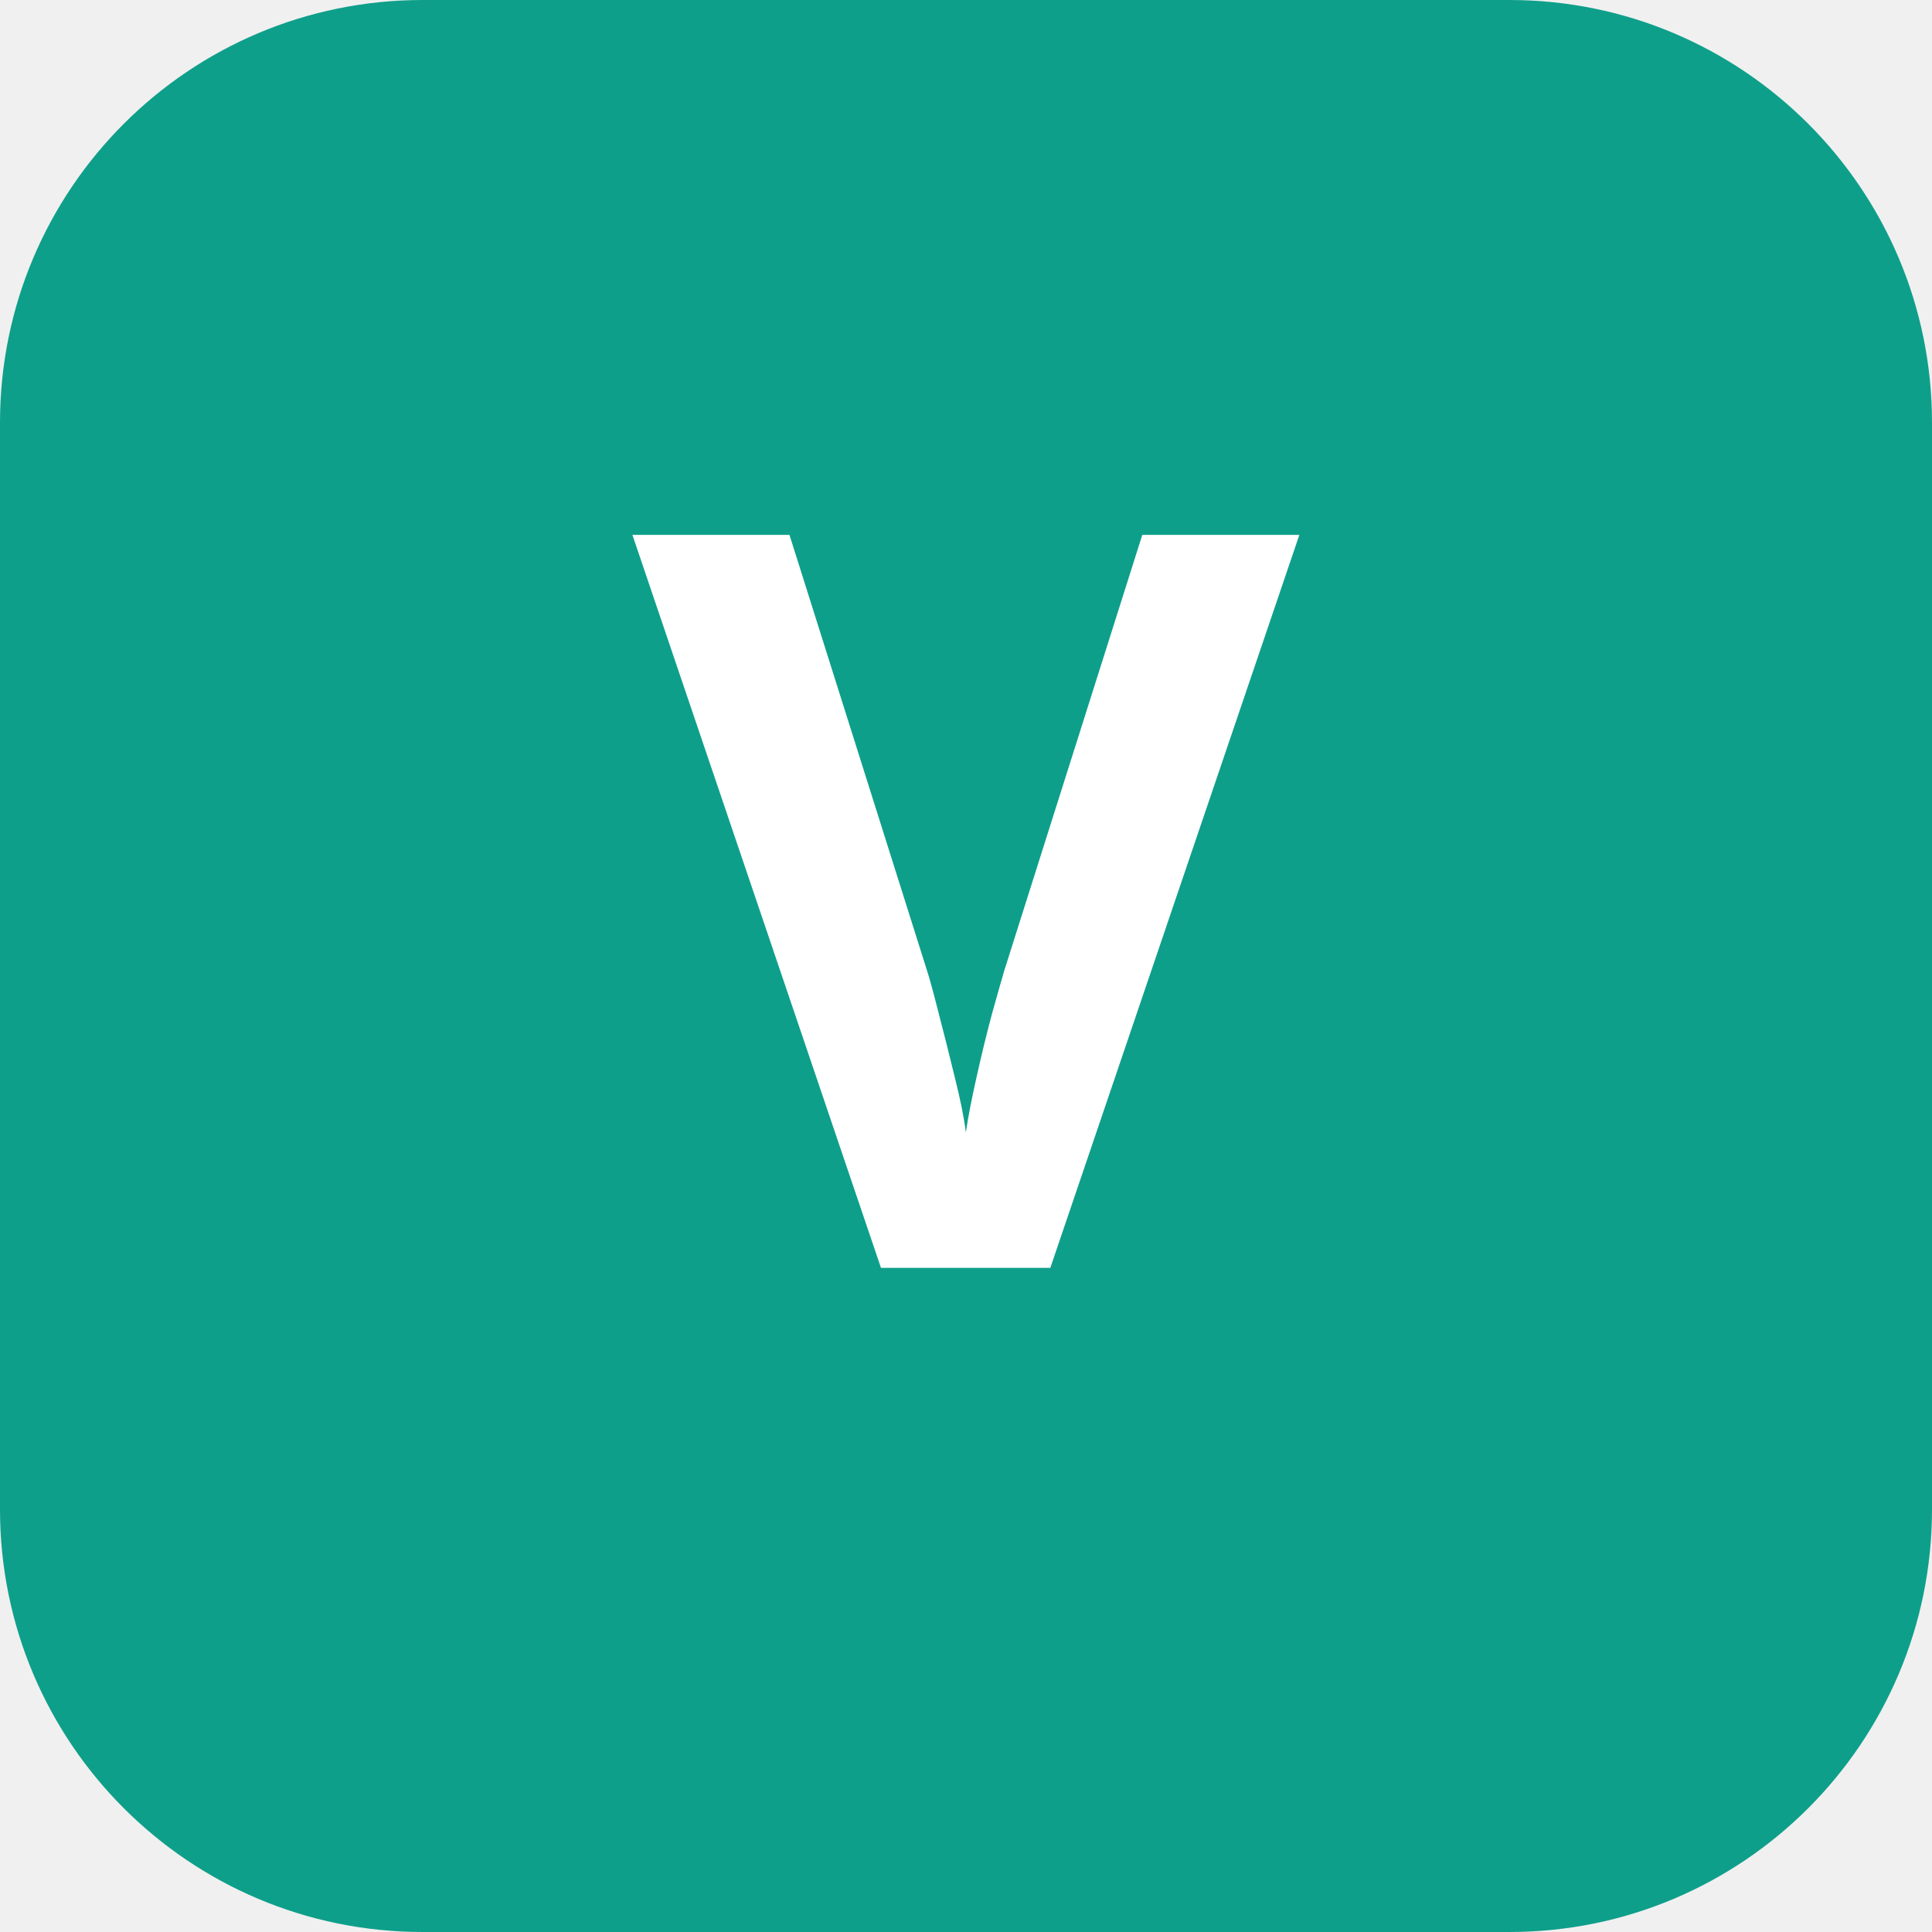
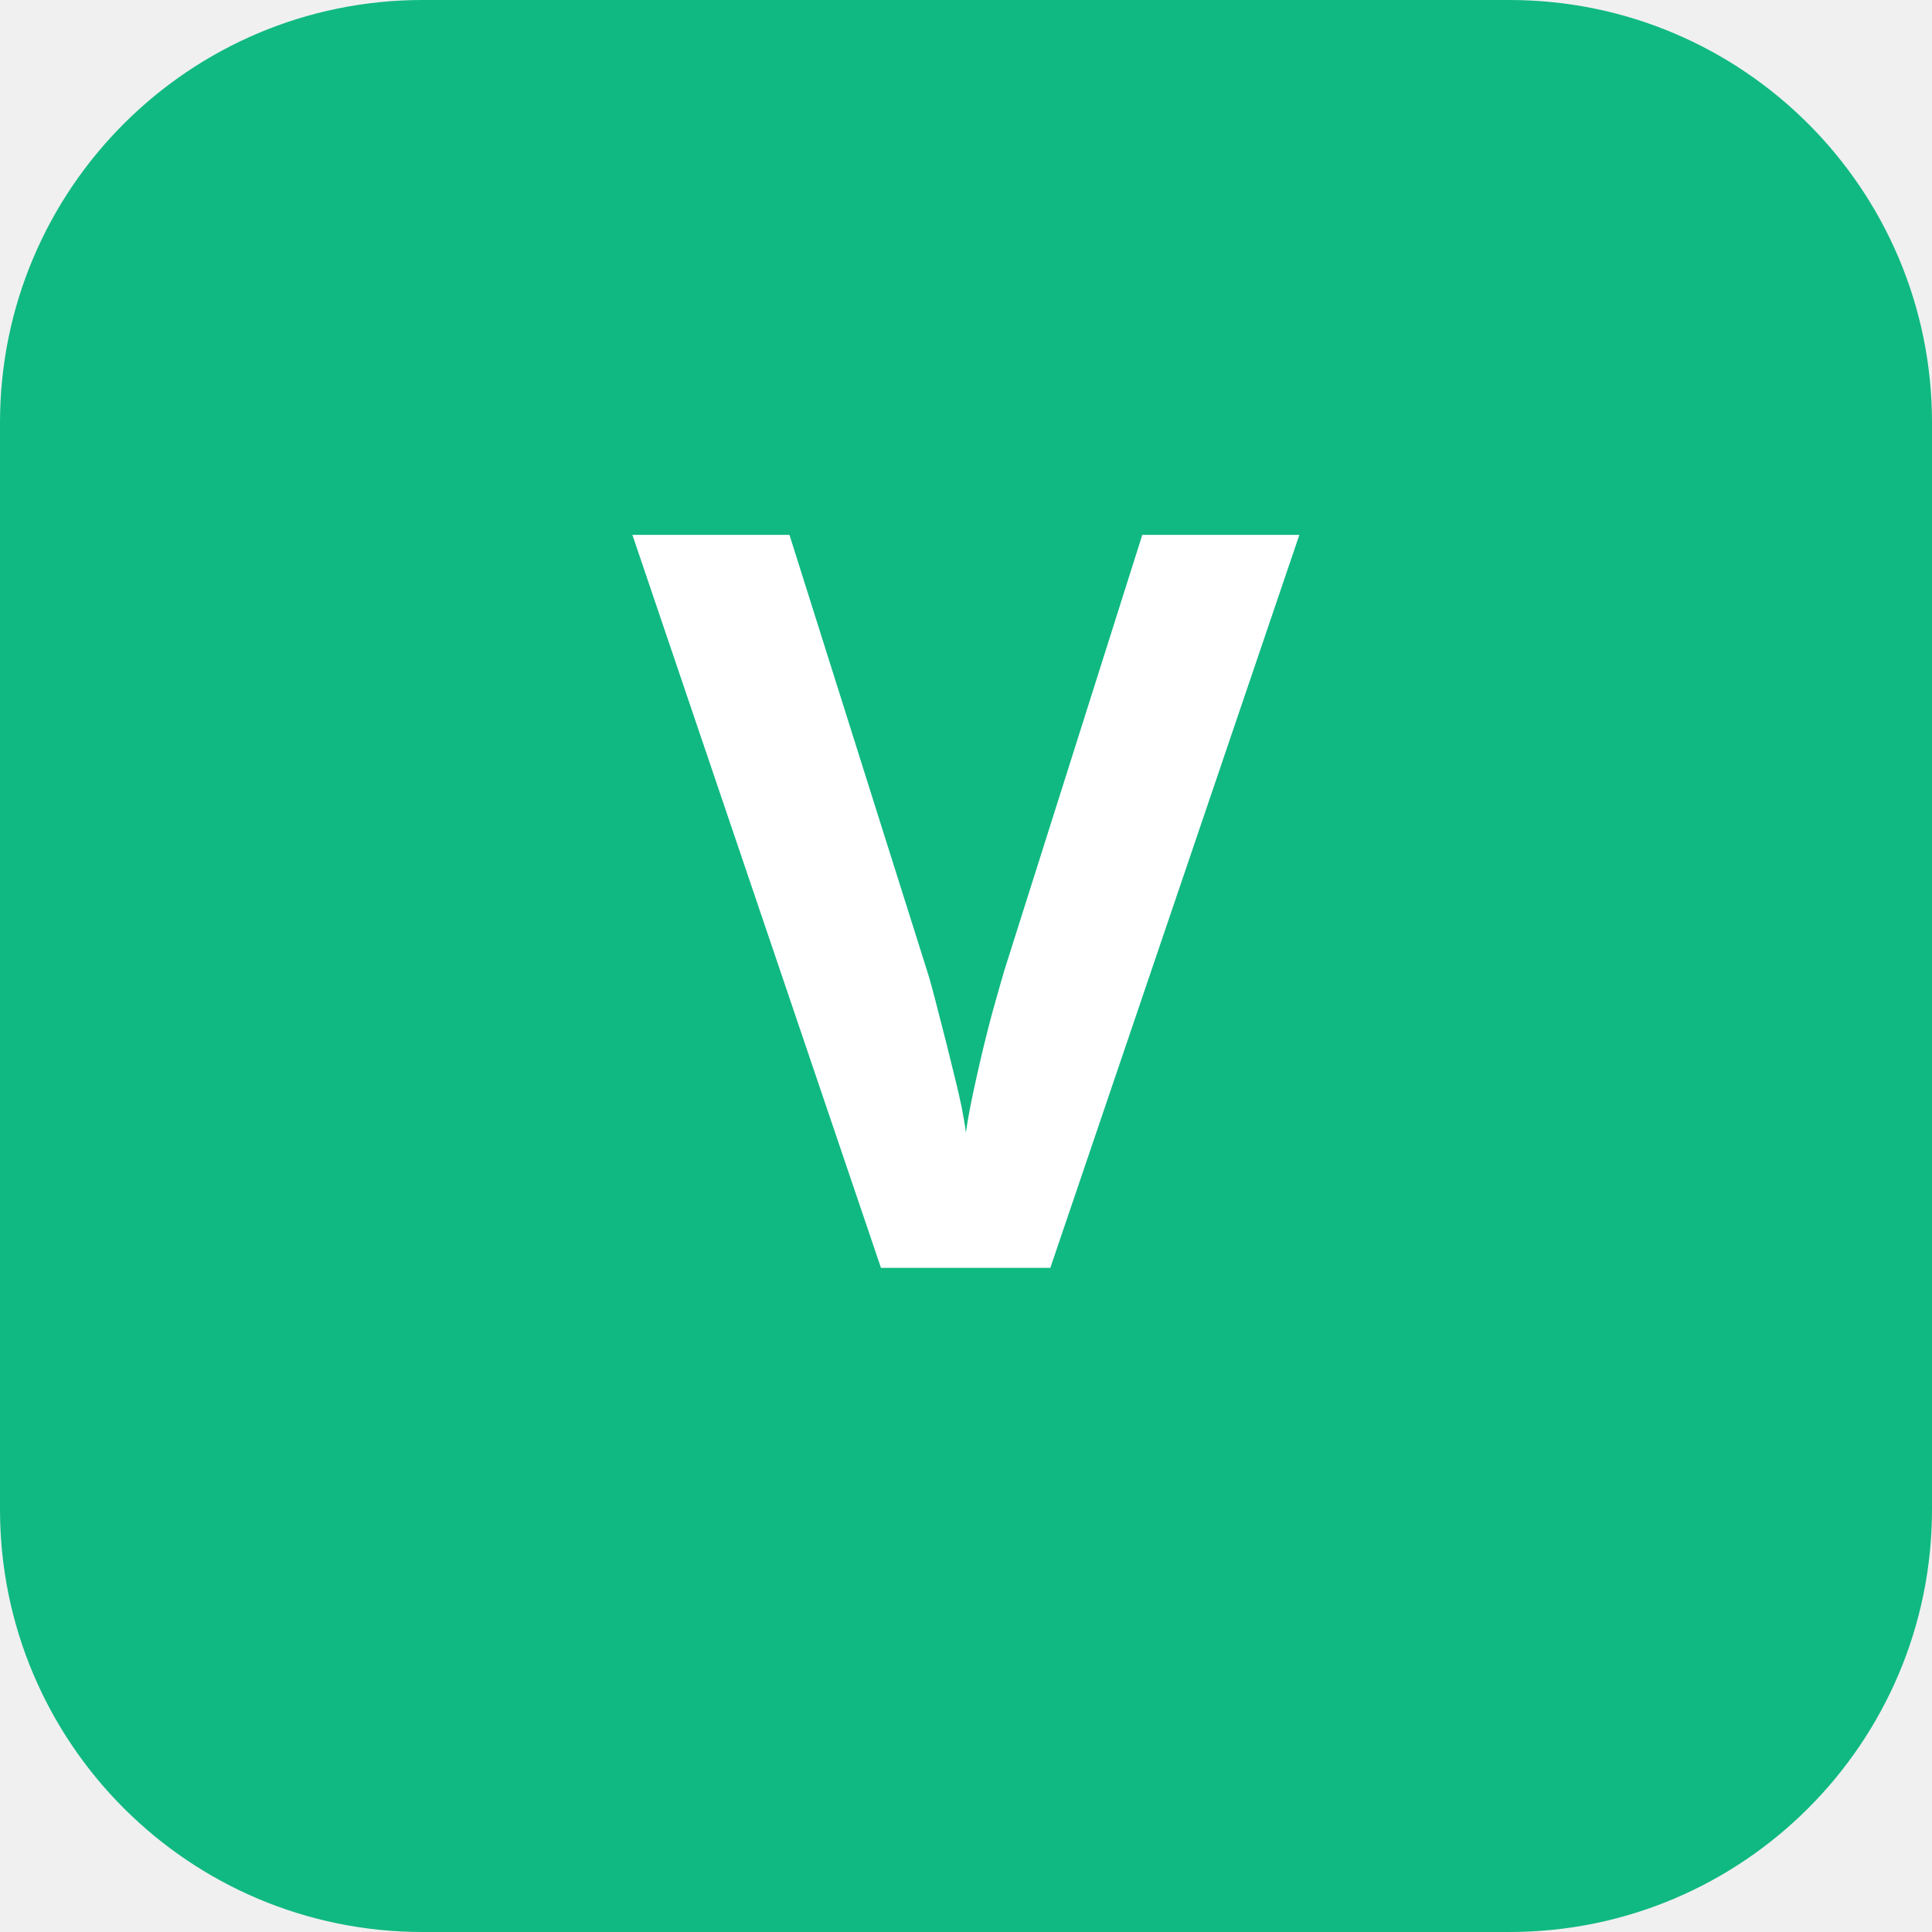
<svg xmlns="http://www.w3.org/2000/svg" viewBox="0 0 64 64">
-   <rect width="64" height="64" rx="14" fill="#0e9f8a" />
+   <rect width="64" height="64" rx="14" fill="#10b981" />
  <text x="32" y="42" font-size="34" fill="#fff" text-anchor="middle" font-family="system-ui, sans-serif" font-weight="700">V</text>
</svg>
